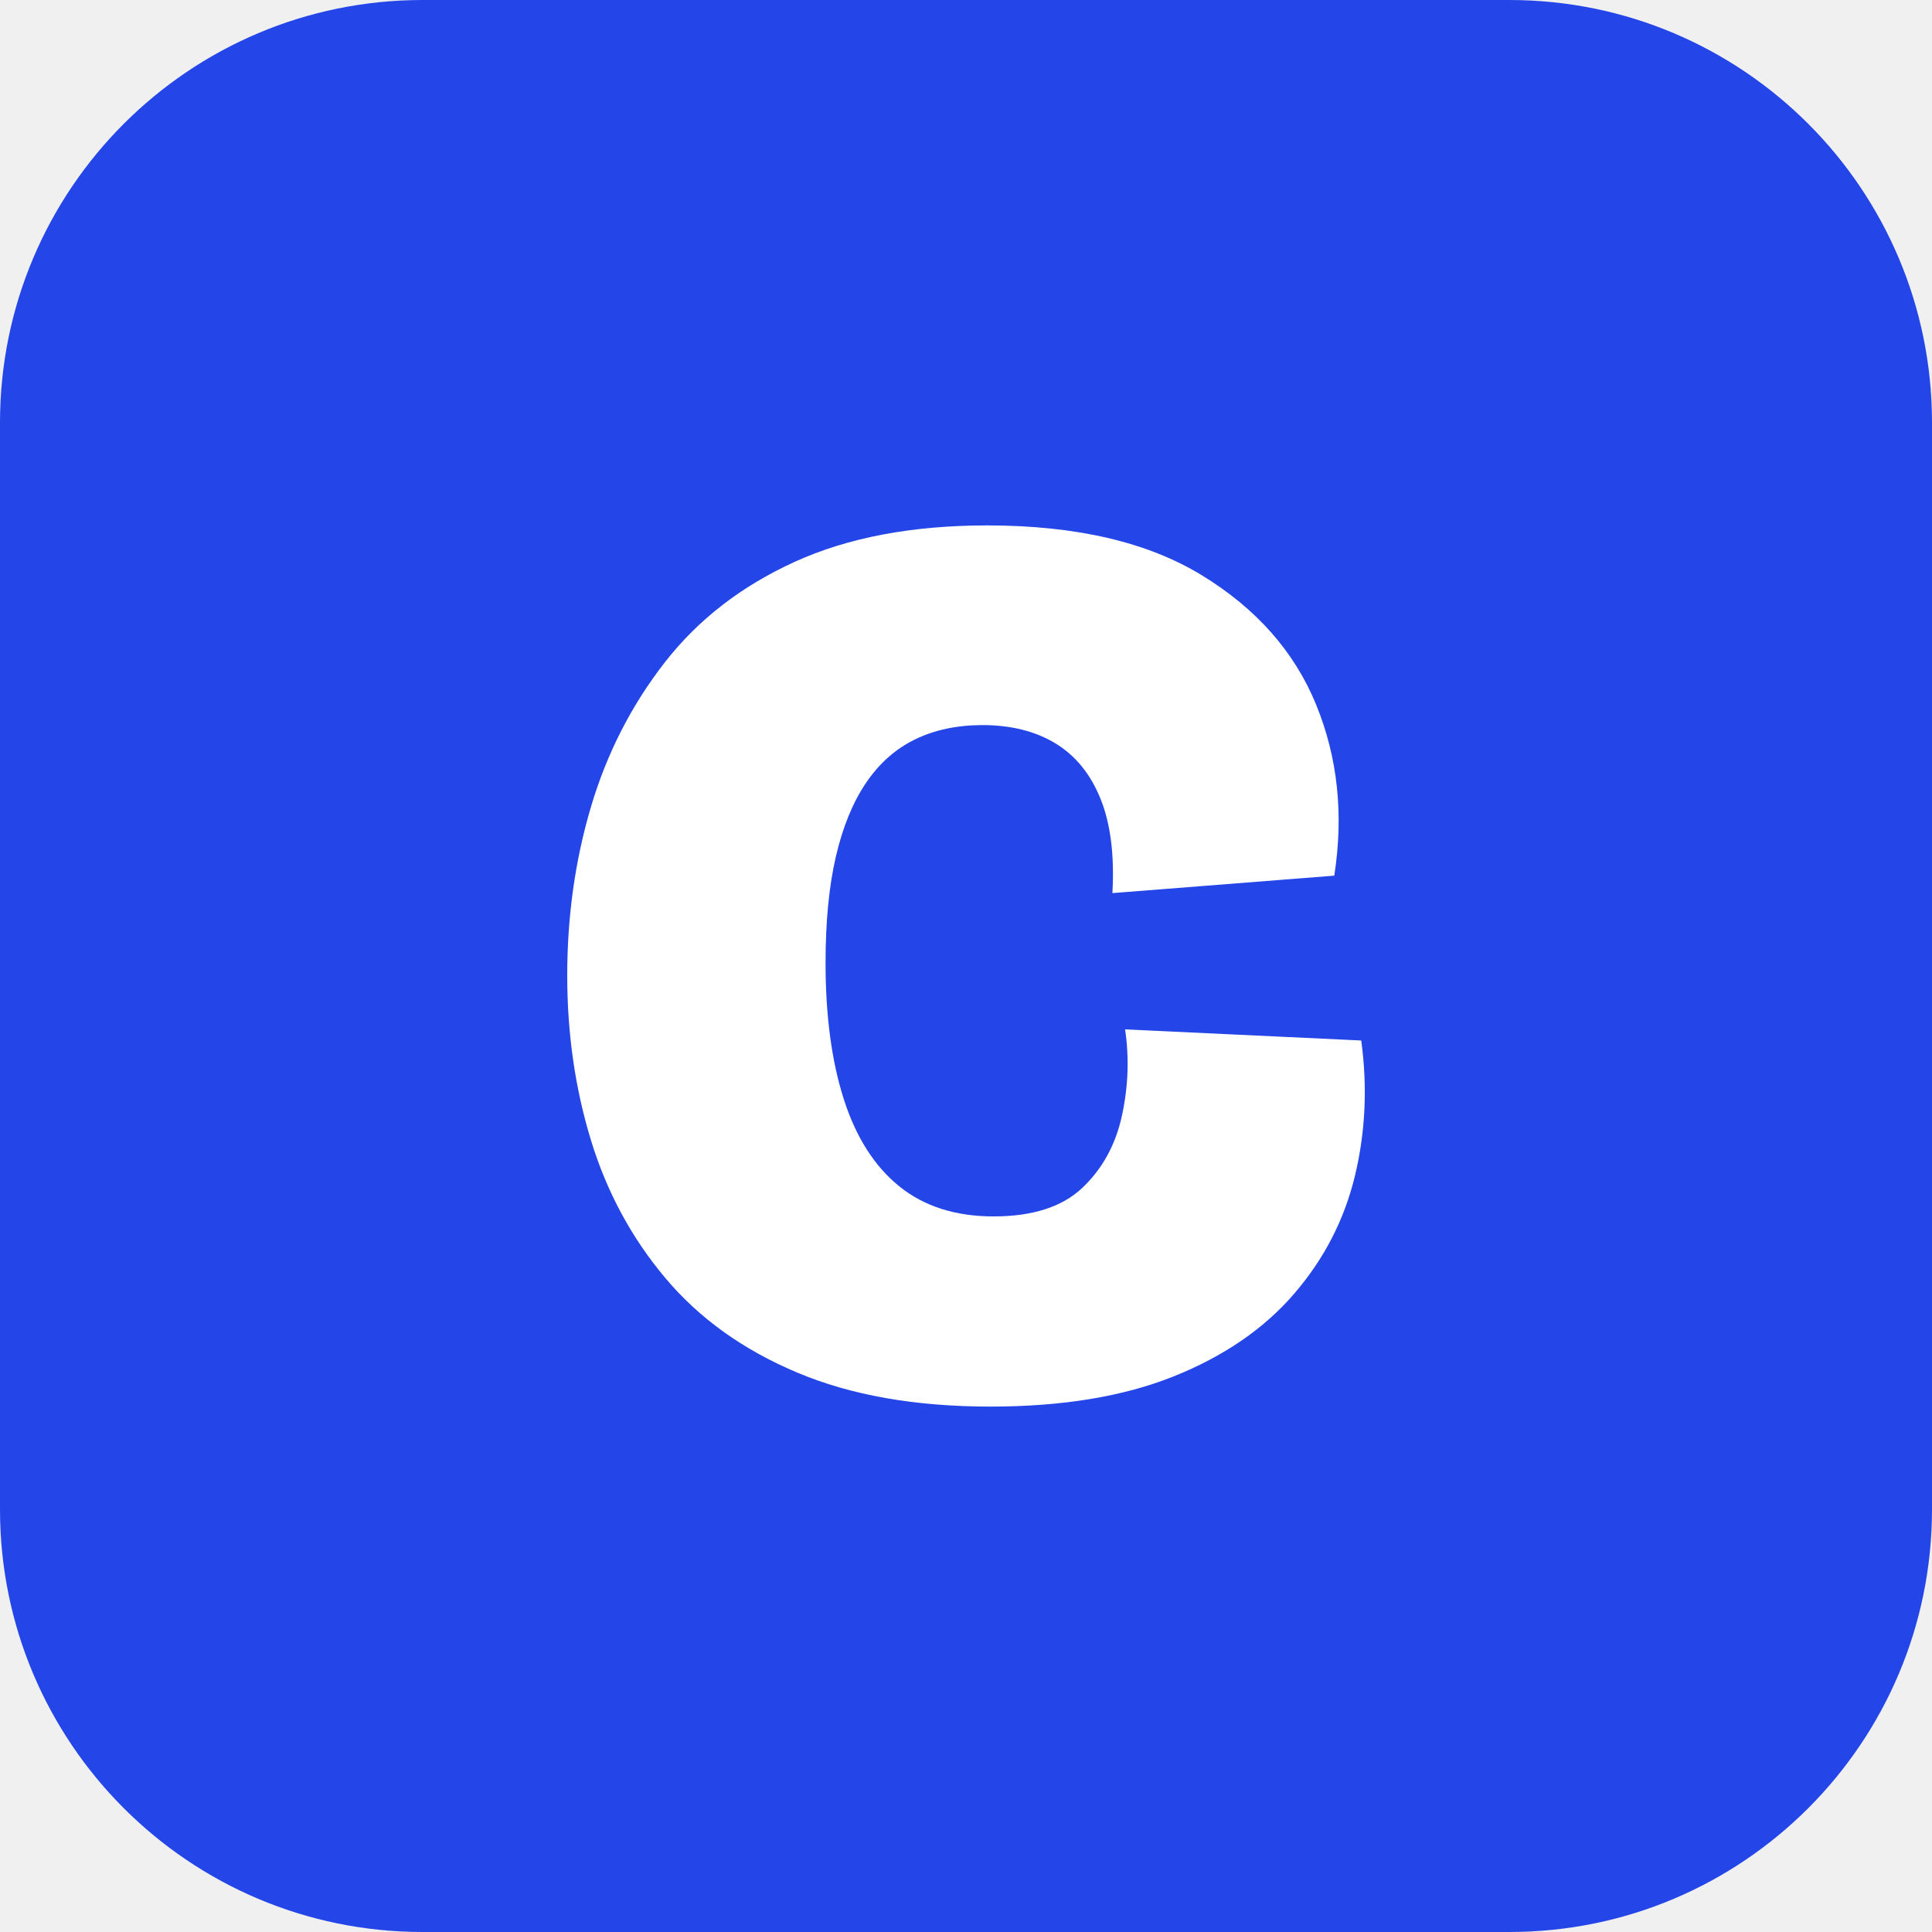
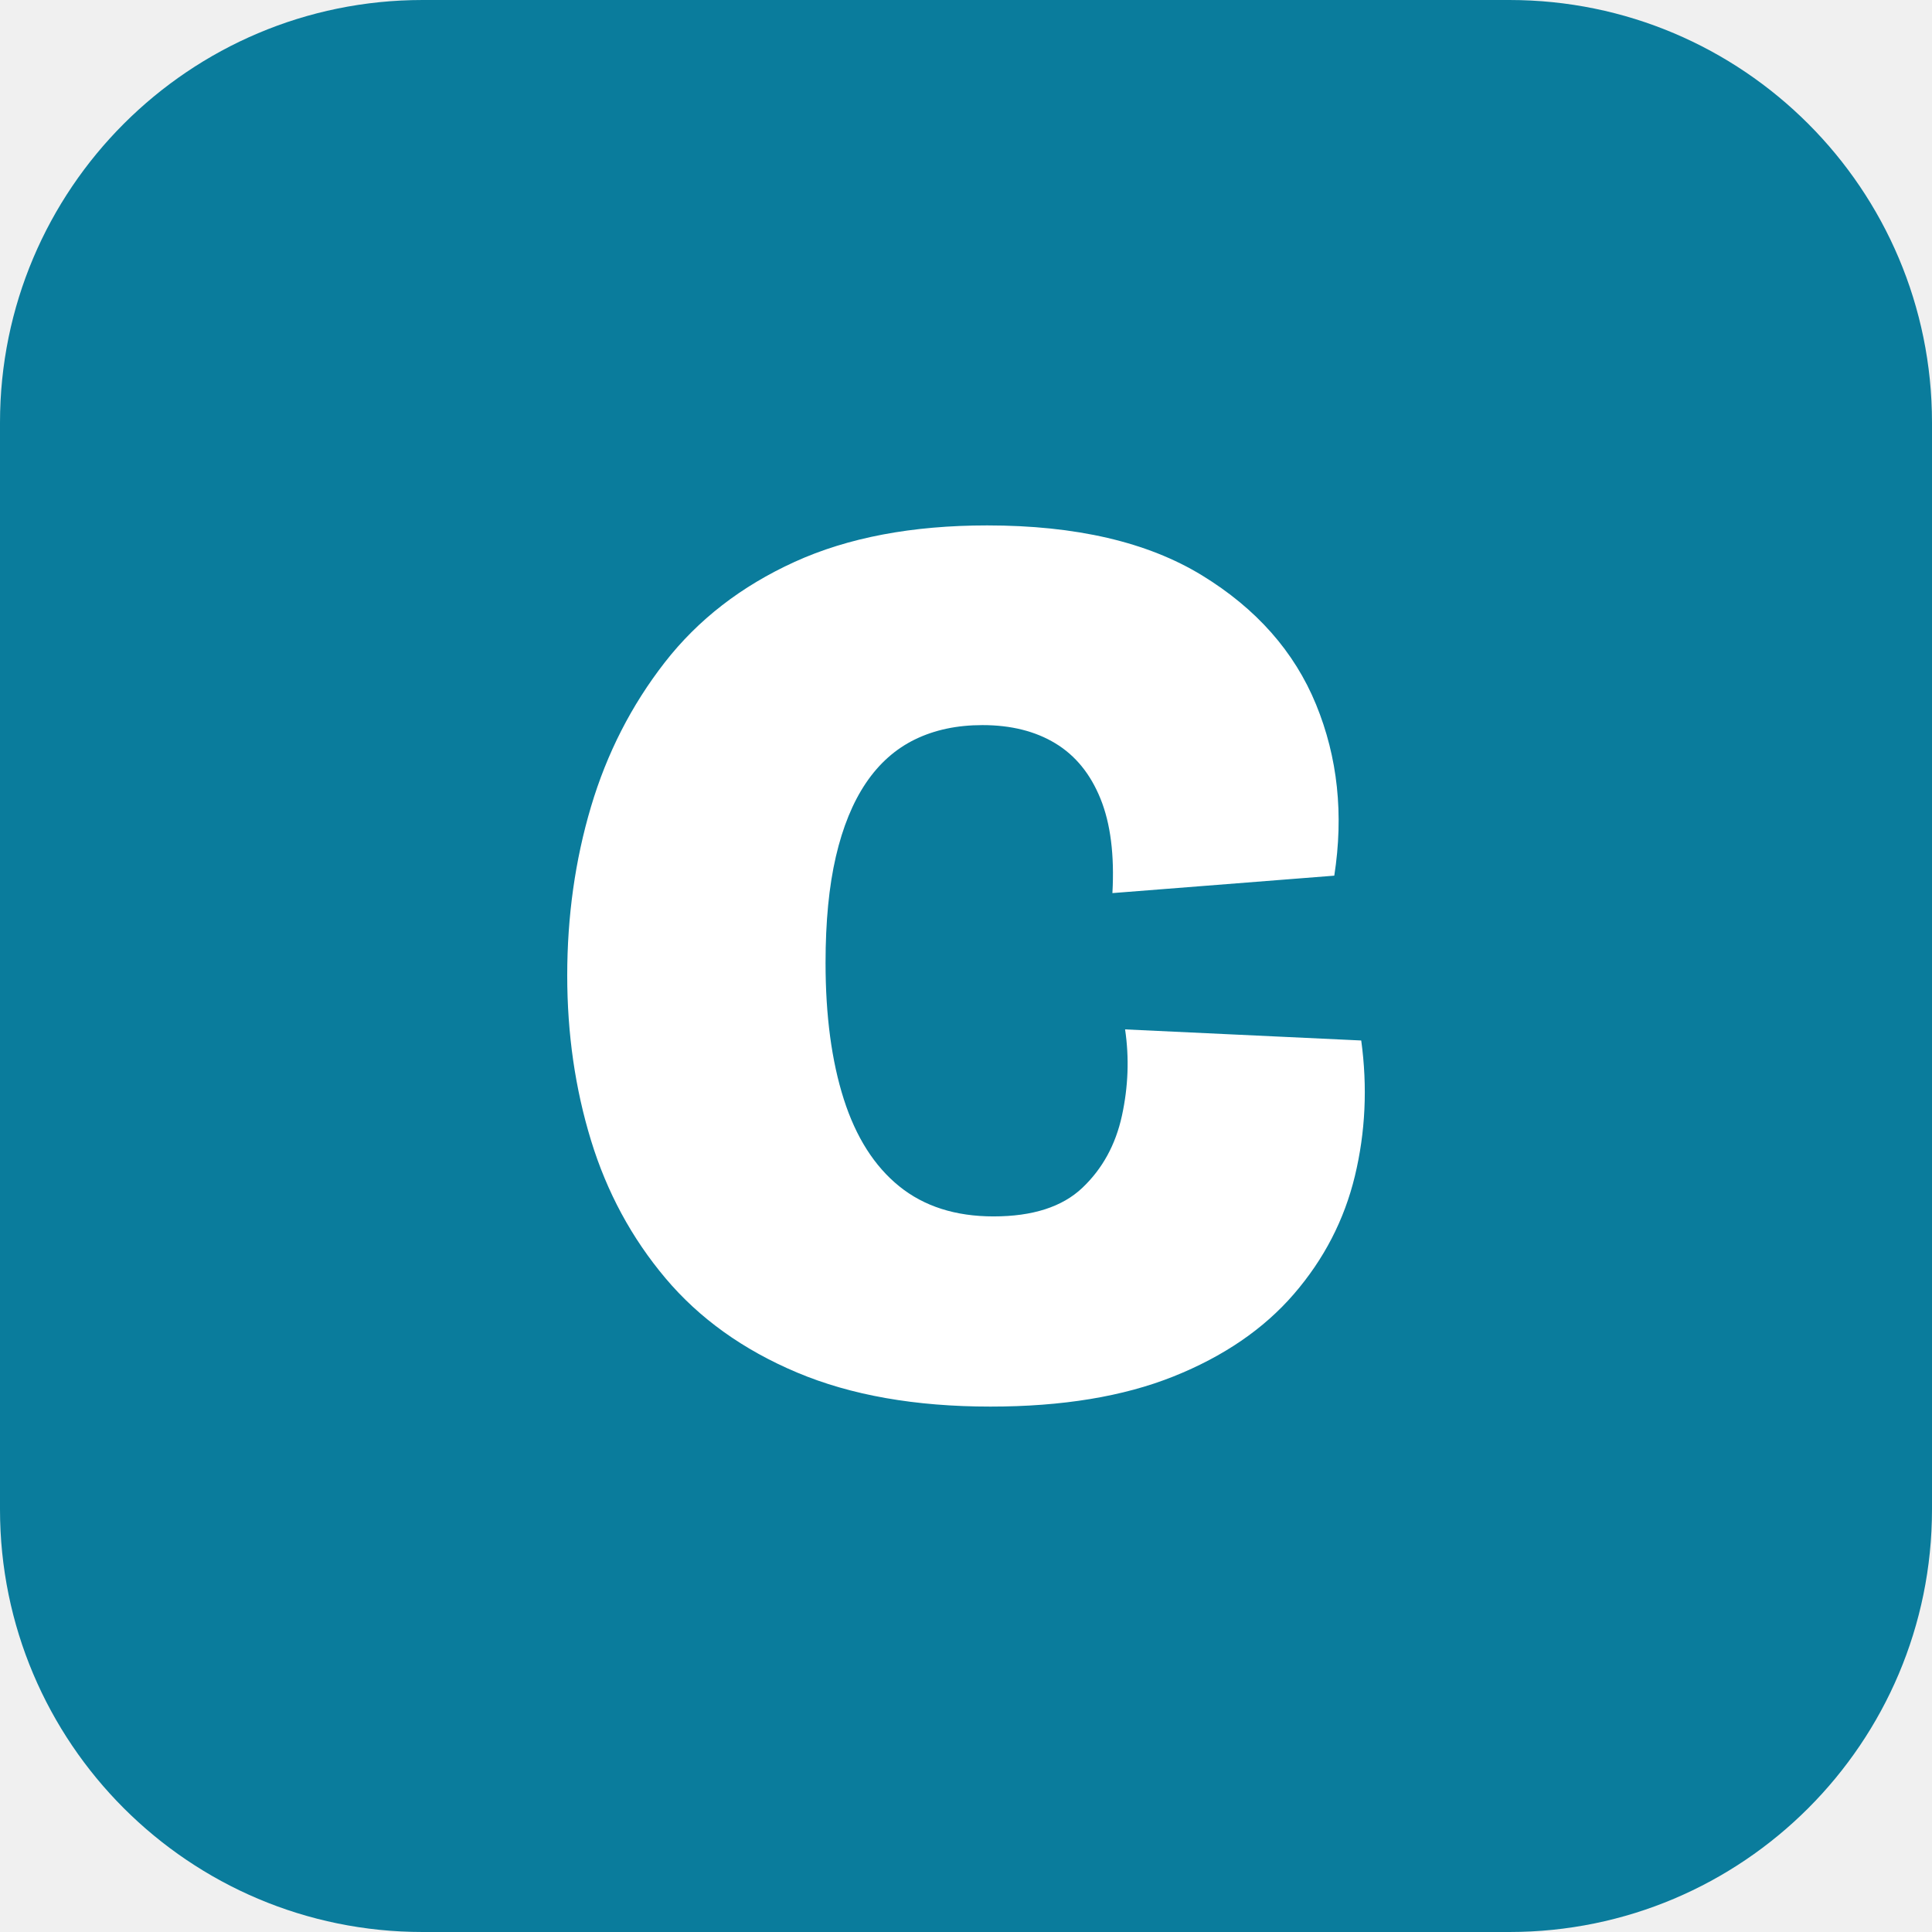
<svg xmlns="http://www.w3.org/2000/svg" viewBox="0 0 512 512">
-   <rect width="512" height="512" rx="112" fill="#2446e8" />
+   <rect width="512" height="512" rx="112" fill="#0a7c9c" />
  <path d="M262.46 372.76Q232.64 372.76 211.22 363.73Q189.8 354.7 176.36 338.74Q162.92 322.78 156.62 302.2Q150.32 281.62 150.32 258.52Q150.32 235 156.62 213.79Q162.92 192.58 176.15 175.57Q189.38 158.56 210.59 148.9Q231.8 139.24 261.62 139.24Q296.9 139.24 318.53 152.47Q340.16 165.7 348.77 186.7Q357.38 207.7 353.6 232.06L294.8 236.68Q295.64 221.56 291.65 211.69Q287.66 201.82 279.68 196.99Q271.7 192.16 260.36 192.16Q250.28 192.16 242.51 195.94Q234.74 199.72 229.49 207.49Q224.24 215.26 221.51 227.02Q218.78 238.78 218.78 255.16Q218.78 276.16 223.61 291.28Q228.44 306.4 238.31 314.38Q248.18 322.36 263.3 322.36Q278.84 322.36 286.82 314.8Q294.8 307.24 297.32 295.69Q299.84 284.14 298.16 272.8L360.74 275.74Q363.26 294.22 359.06 311.65Q354.86 329.08 342.89 342.94Q330.92 356.8 310.97 364.78Q291.02 372.76 262.46 372.76Z" fill="#fff" />
</svg>
